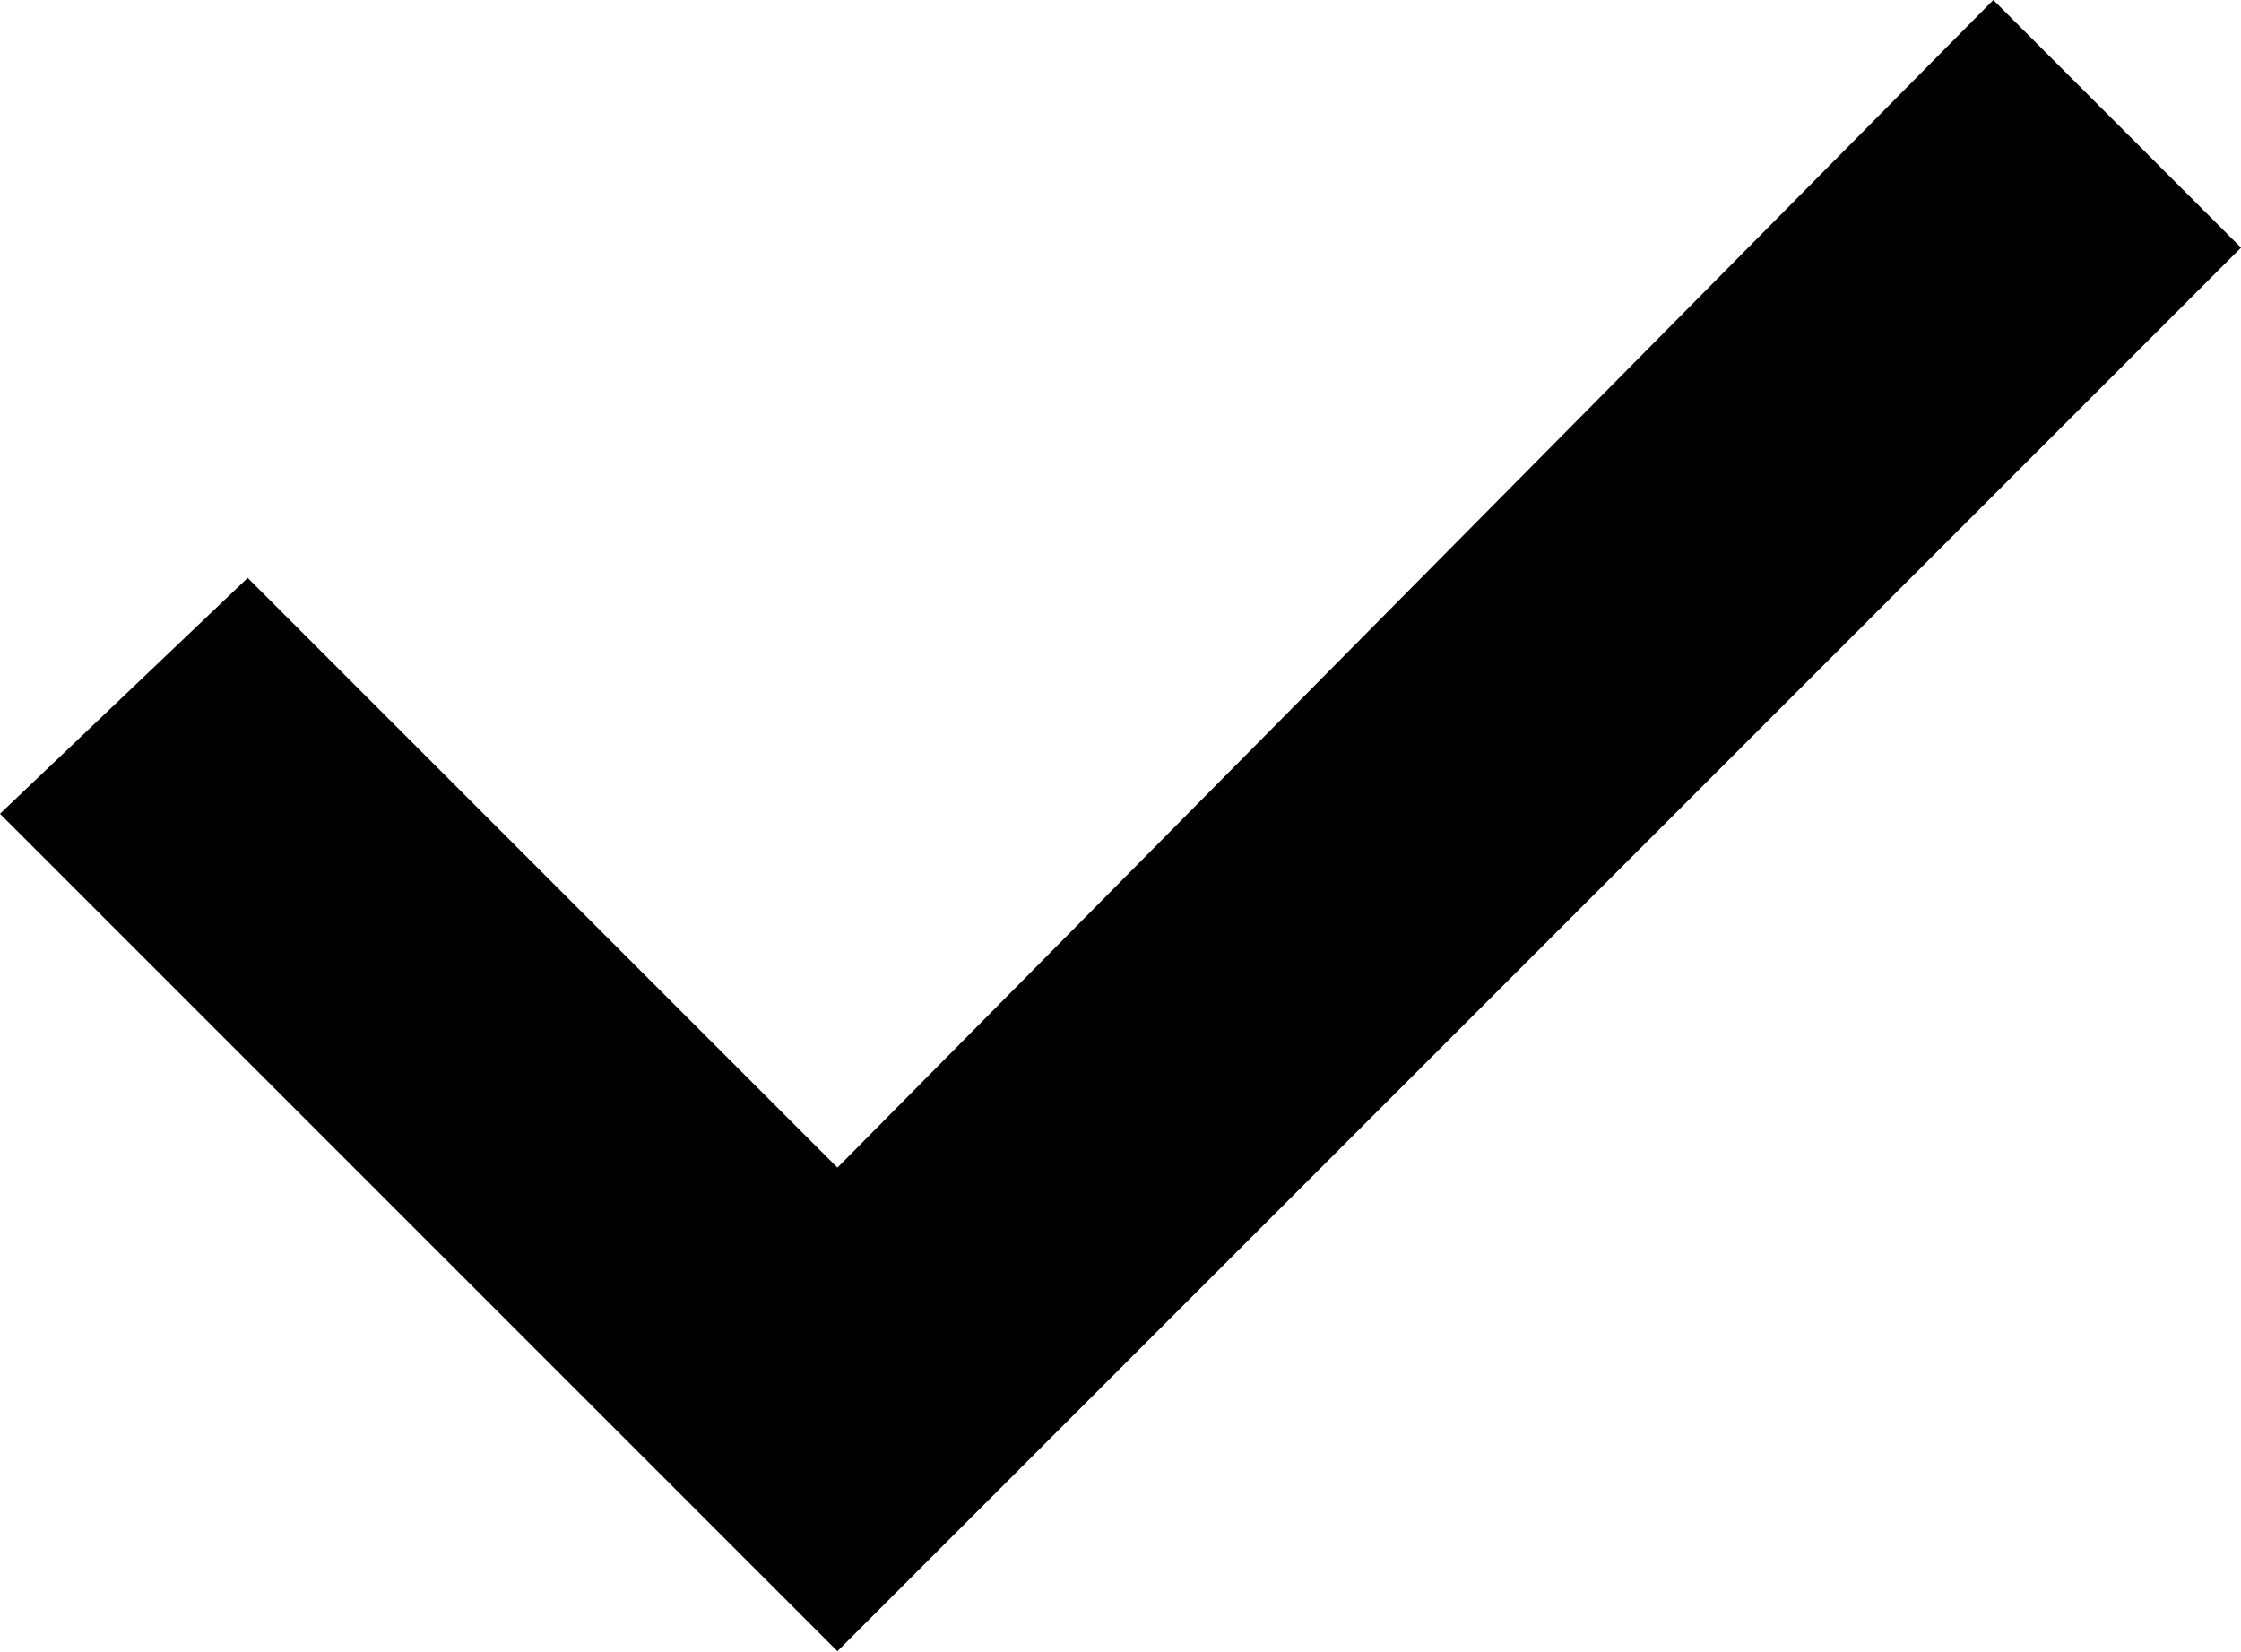
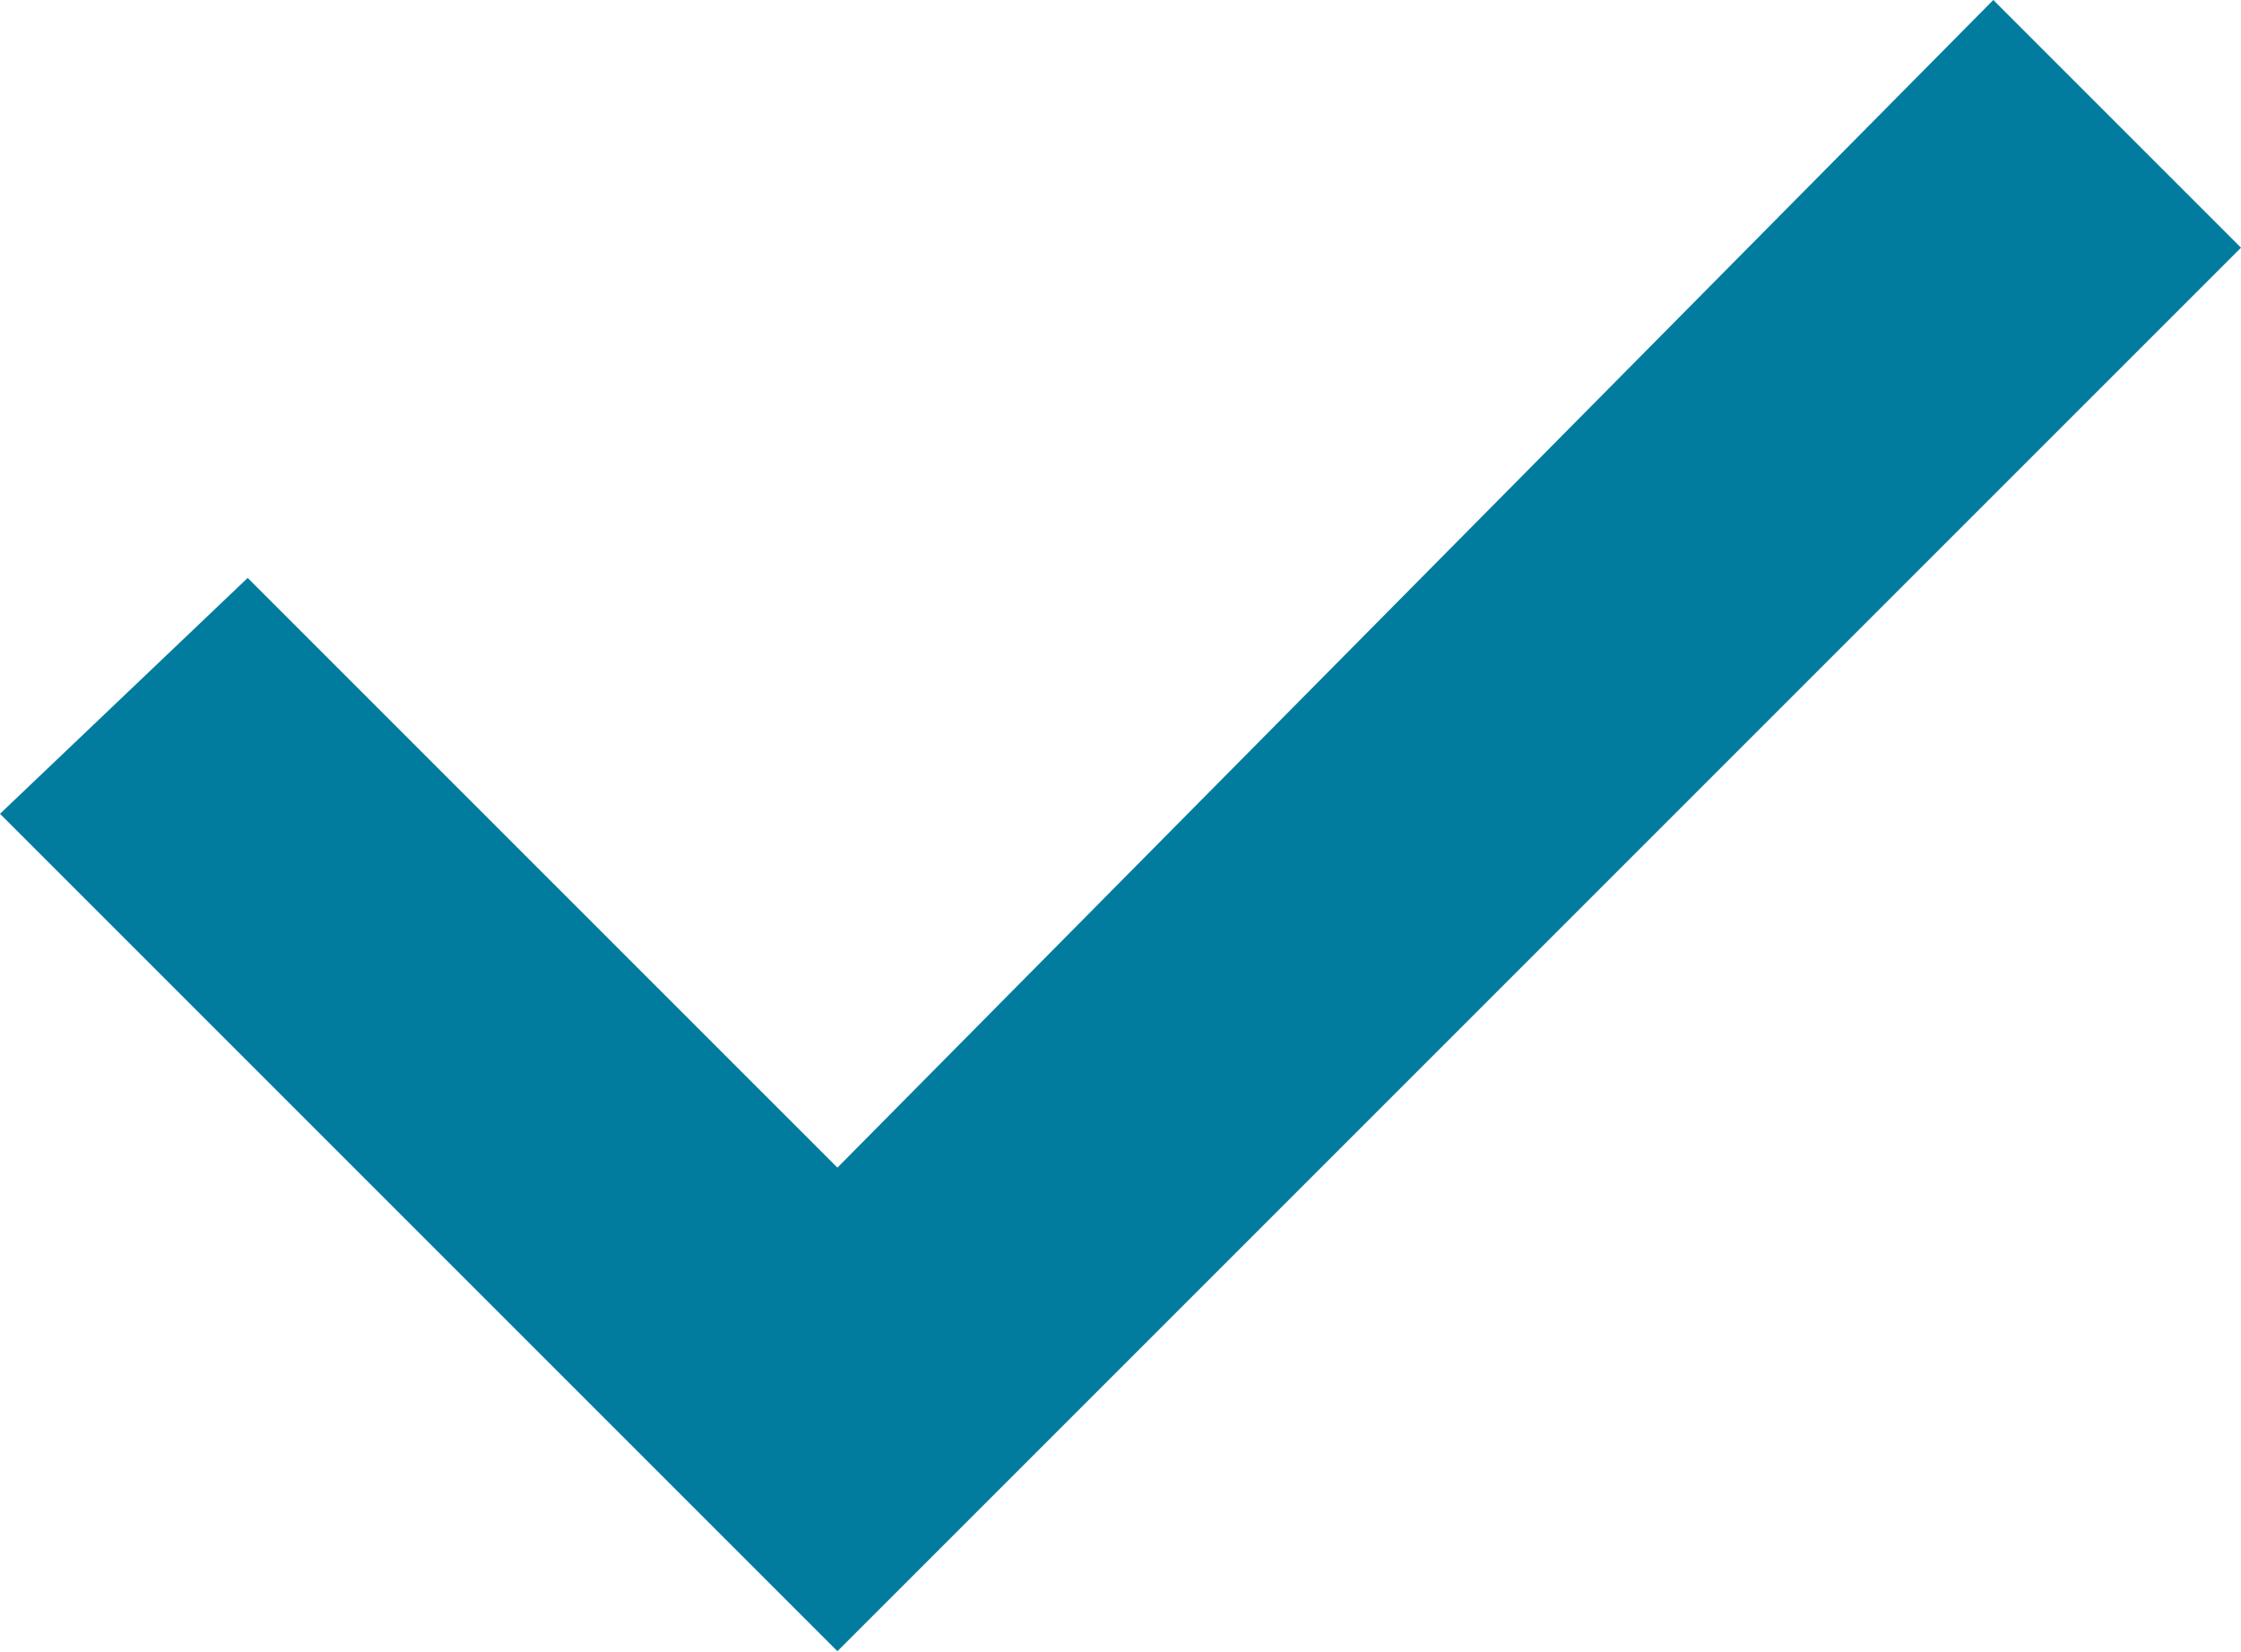
<svg xmlns="http://www.w3.org/2000/svg" width="19px" height="14px" viewBox="0 0 19 14" version="1.1">
  <defs />
  <g id="Page-1" stroke="none" stroke-width="1" fill="none" fill-rule="evenodd">
-     <g id="icon-filter-select" fill-rule="nonzero" fill="#000000">
+     <g id="icon-filter-select" fill-rule="nonzero" fill="#017c9f">
      <polygon id="Shape" points="7.1 14 0 6.9 2.1 4.9 7.1 9.9 16.9 0 19 2.1" />
    </g>
  </g>
</svg>
